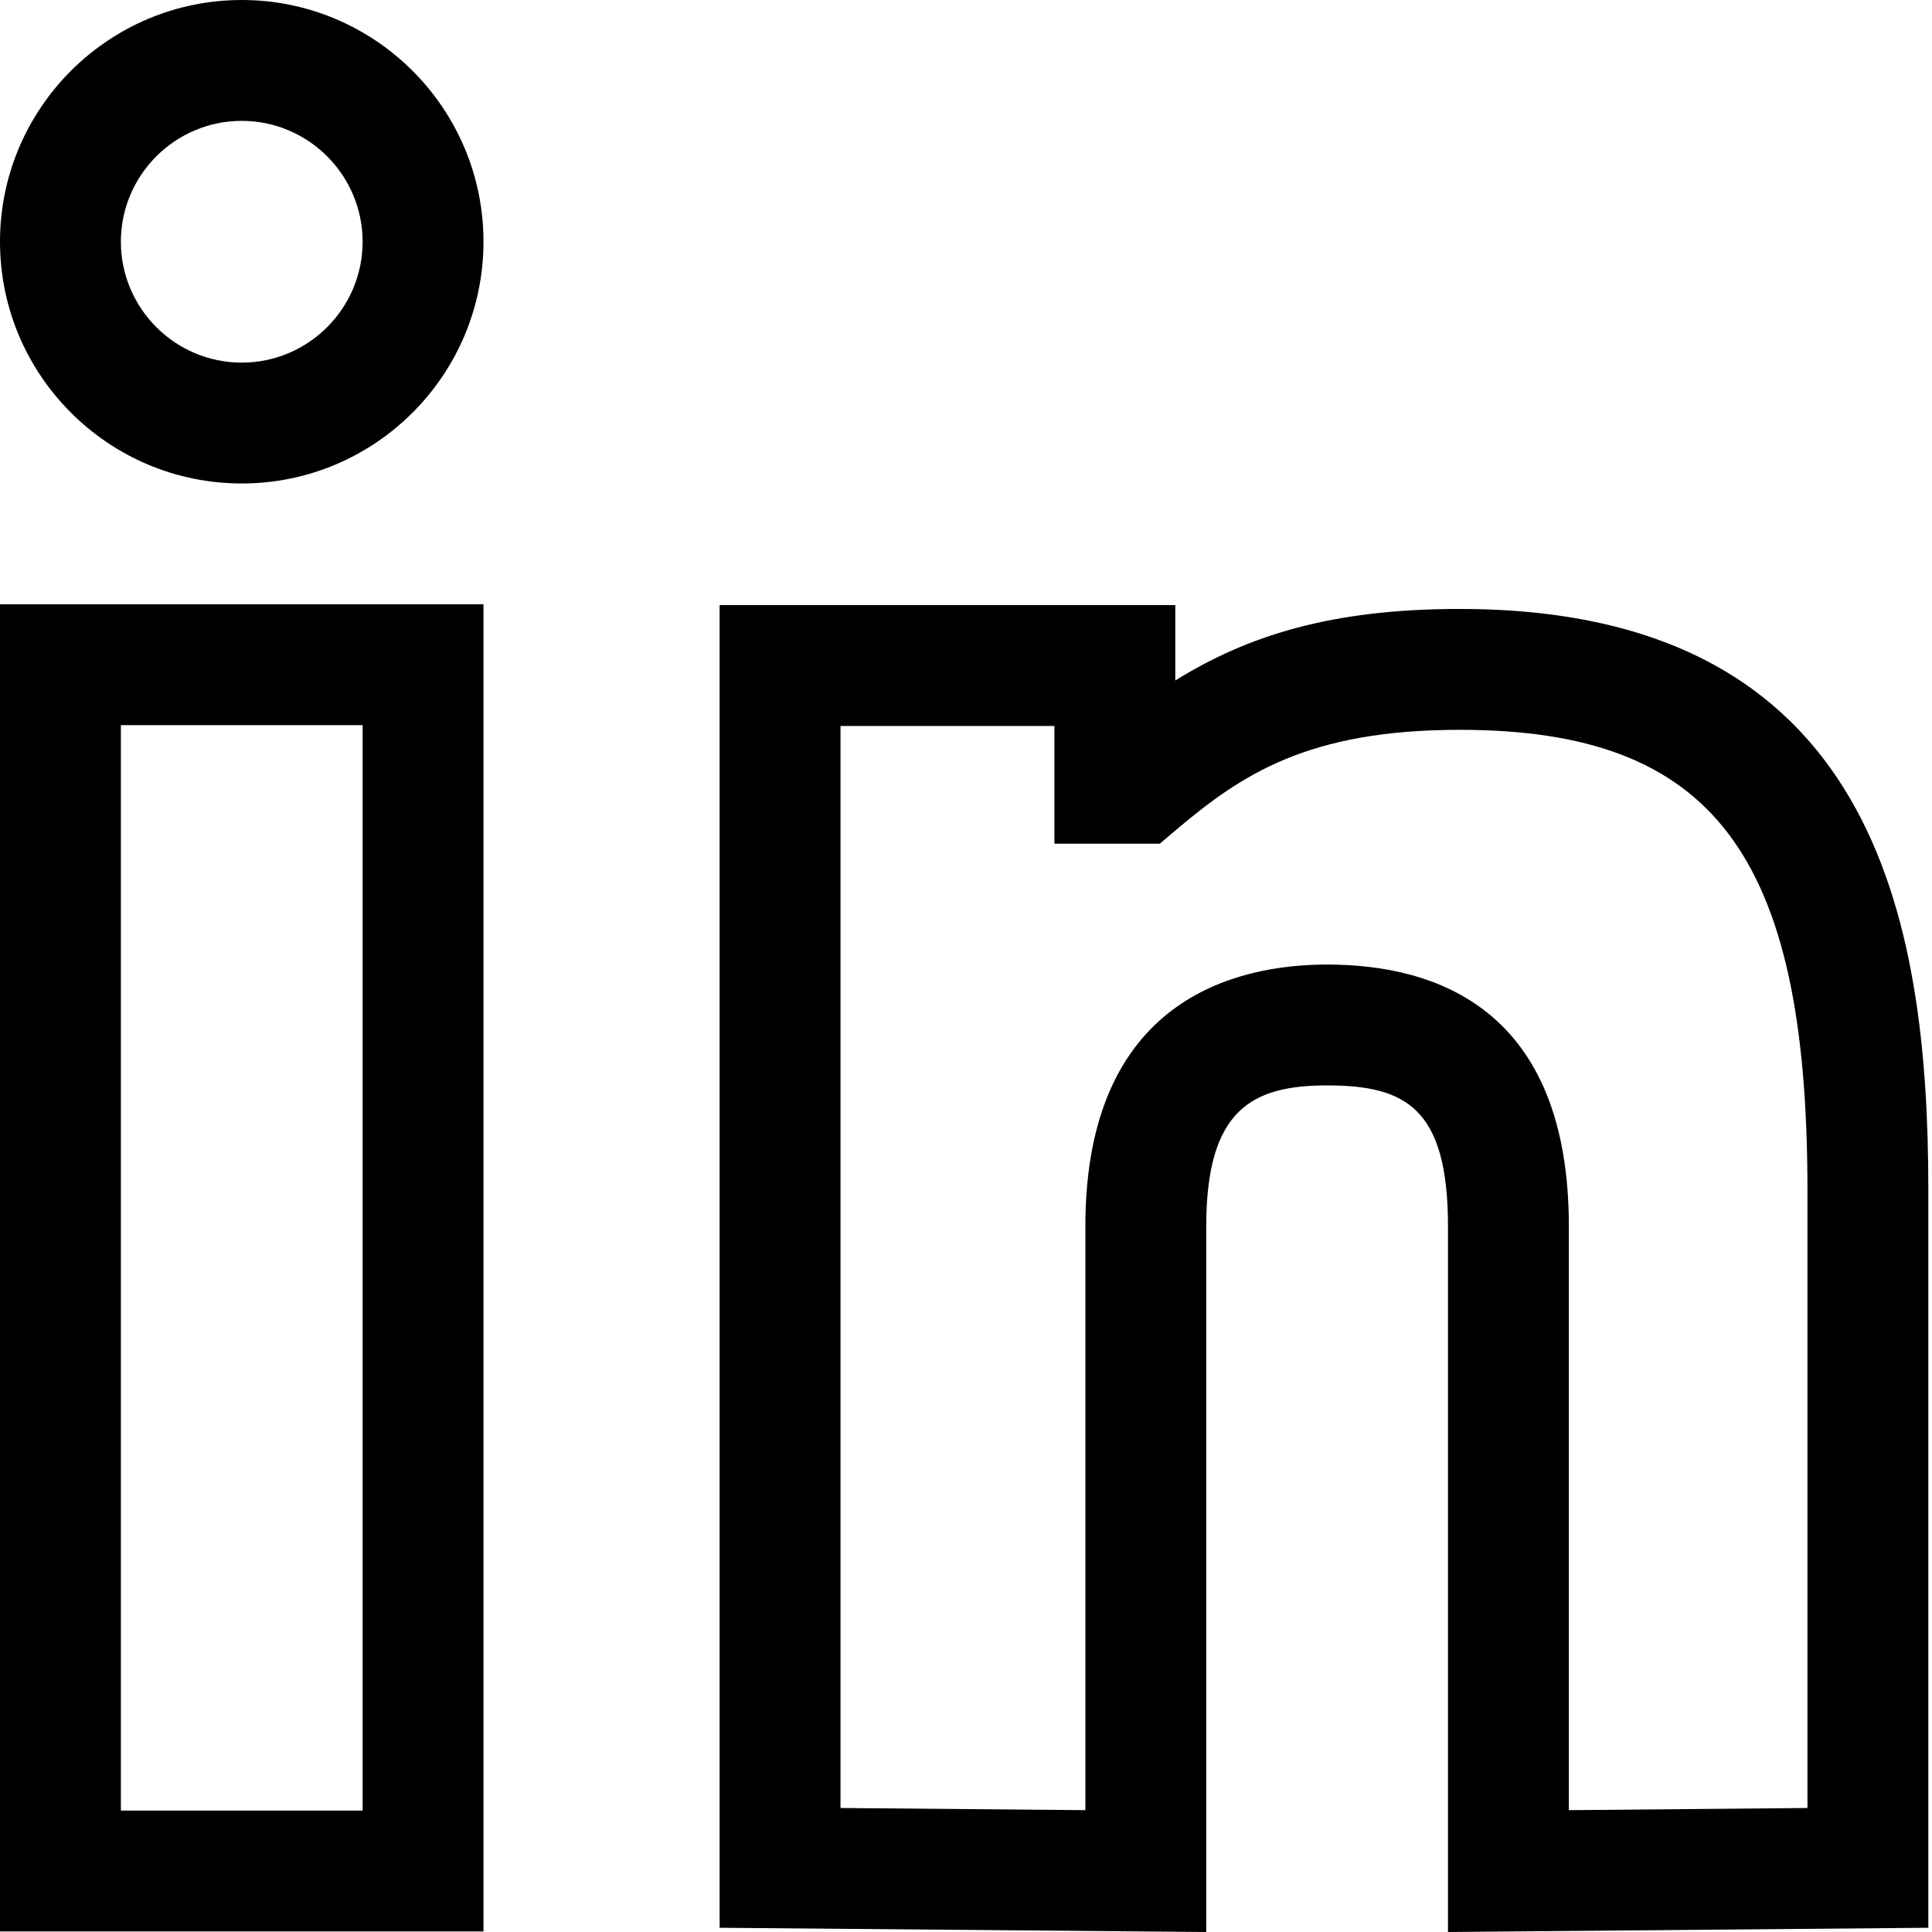
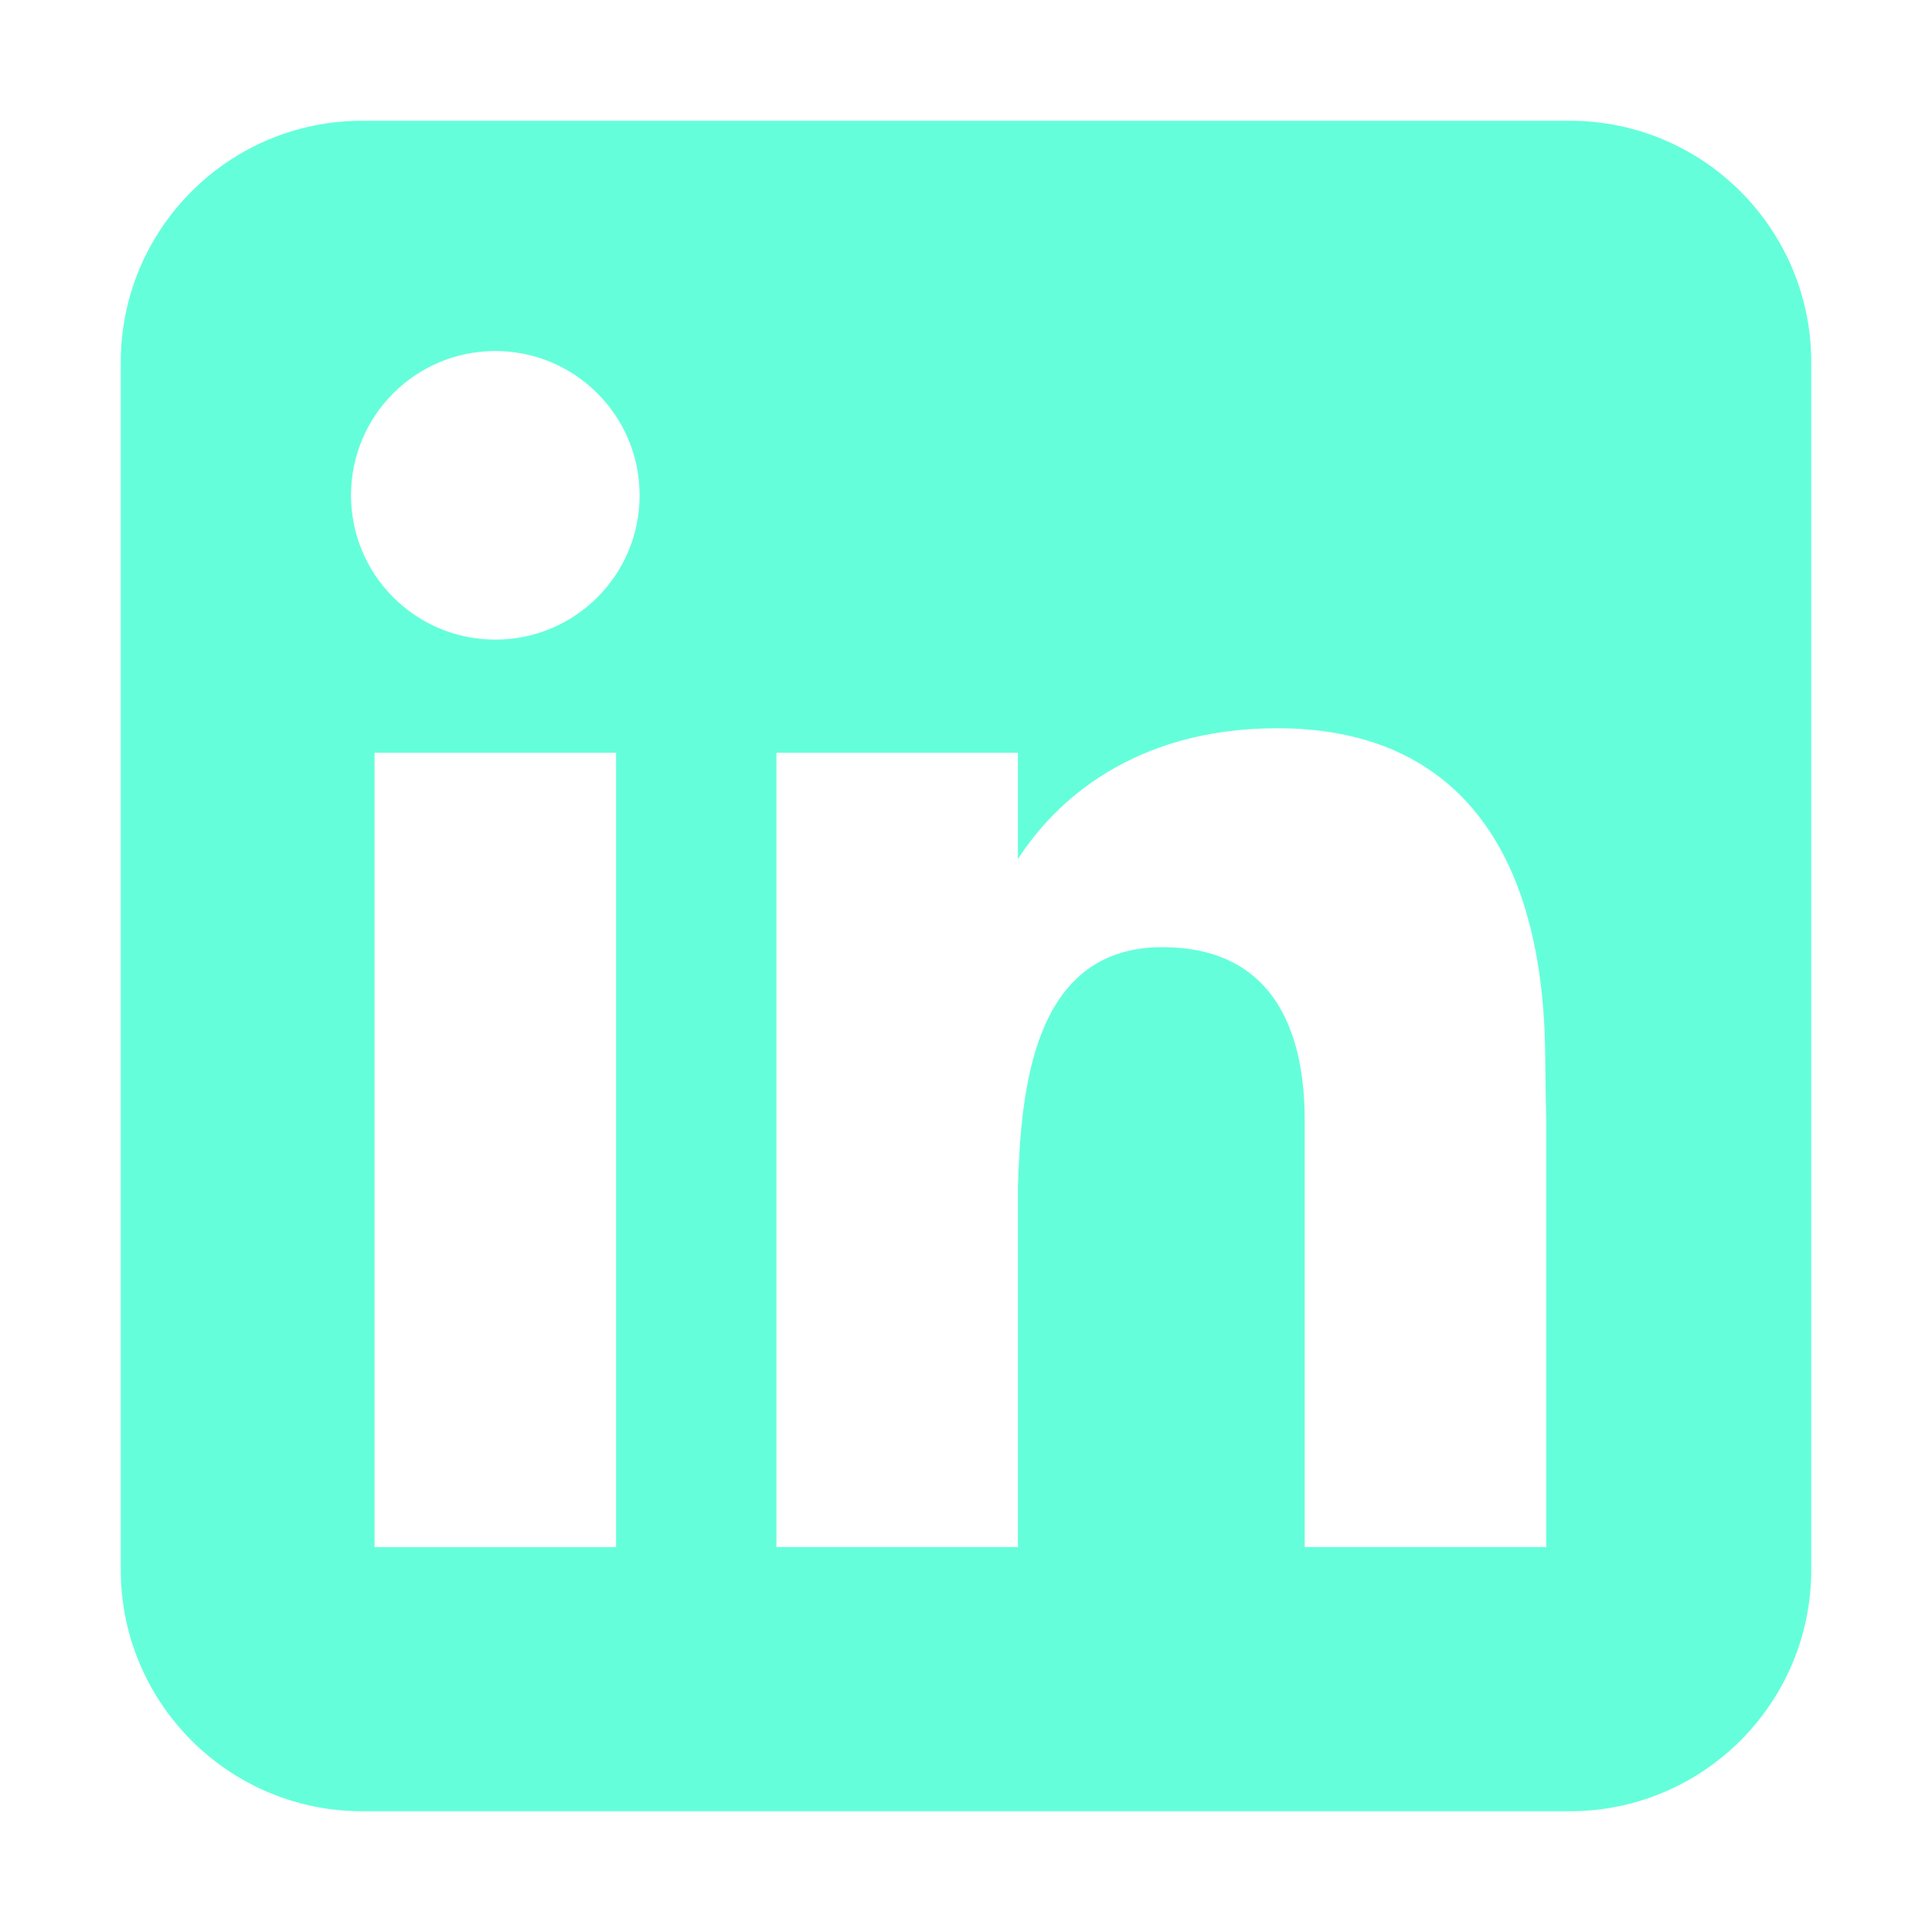
- <svg xmlns="http://www.w3.org/2000/svg" fill="#000000" width="800px" height="800px" viewBox="0 0 1920 1920">
-   <path d="M1168 601.321v74.955c72.312-44.925 155.796-71.11 282.643-71.11 412.852 0 465.705 308.588 465.705 577.417v733.213L1438.991 1920v-701.261c0-117.718-42.162-140.06-120.12-140.06-74.114 0-120.12 23.423-120.12 140.06V1920l-483.604-4.204V601.32H1168Zm-687.52-.792v1318.918H0V600.53h480.48Zm-120.12 120.12H120.12v1078.678h240.24V720.65Zm687.52.792H835.267v1075.316l243.364 2.162v-580.18c0-226.427 150.51-260.18 240.24-260.18 109.55 0 240.24 45.165 240.24 260.18v580.18l237.117-2.162v-614.174c0-333.334-93.573-457.298-345.585-457.298-151.472 0-217.057 44.925-281.322 98.98l-16.696 14.173H1047.88V721.441ZM240.24 0c132.493 0 240.24 107.748 240.24 240.24 0 132.493-107.747 240.24-240.24 240.24C107.748 480.48 0 372.733 0 240.24 0 107.748 107.748 0 240.24 0Zm0 120.12c-66.186 0-120.12 53.934-120.12 120.12s53.934 120.12 120.12 120.12 120.12-53.934 120.12-120.12-53.934-120.12-120.12-120.12Z" fill-rule="evenodd" />
+ <svg xmlns="http://www.w3.org/2000/svg" width="800px" height="800px" viewBox="0 0 16 16">
+   <path fill-rule="evenodd" clip-rule="evenodd" d="M3 1a2 2 0 00-2 2v10a2 2 0 002 2h10a2 2 0 002-2V3a2 2 0 00-2-2H3zm1.102 4.297a1.195 1.195 0 100-2.39 1.195 1.195 0 000 2.39zm1 7.516V6.234h-2v6.579h2zM6.43 6.234h2v.881c.295-.462.943-1.084 2.148-1.084 1.438 0 2.219.953 2.219 2.766 0 .087.008.484.008.484v3.531h-2v-3.53c0-.485-.102-1.438-1.18-1.438-1.079 0-1.17 1.198-1.195 1.982v2.986h-2V6.234z" fill="#64ffda" />
</svg>
